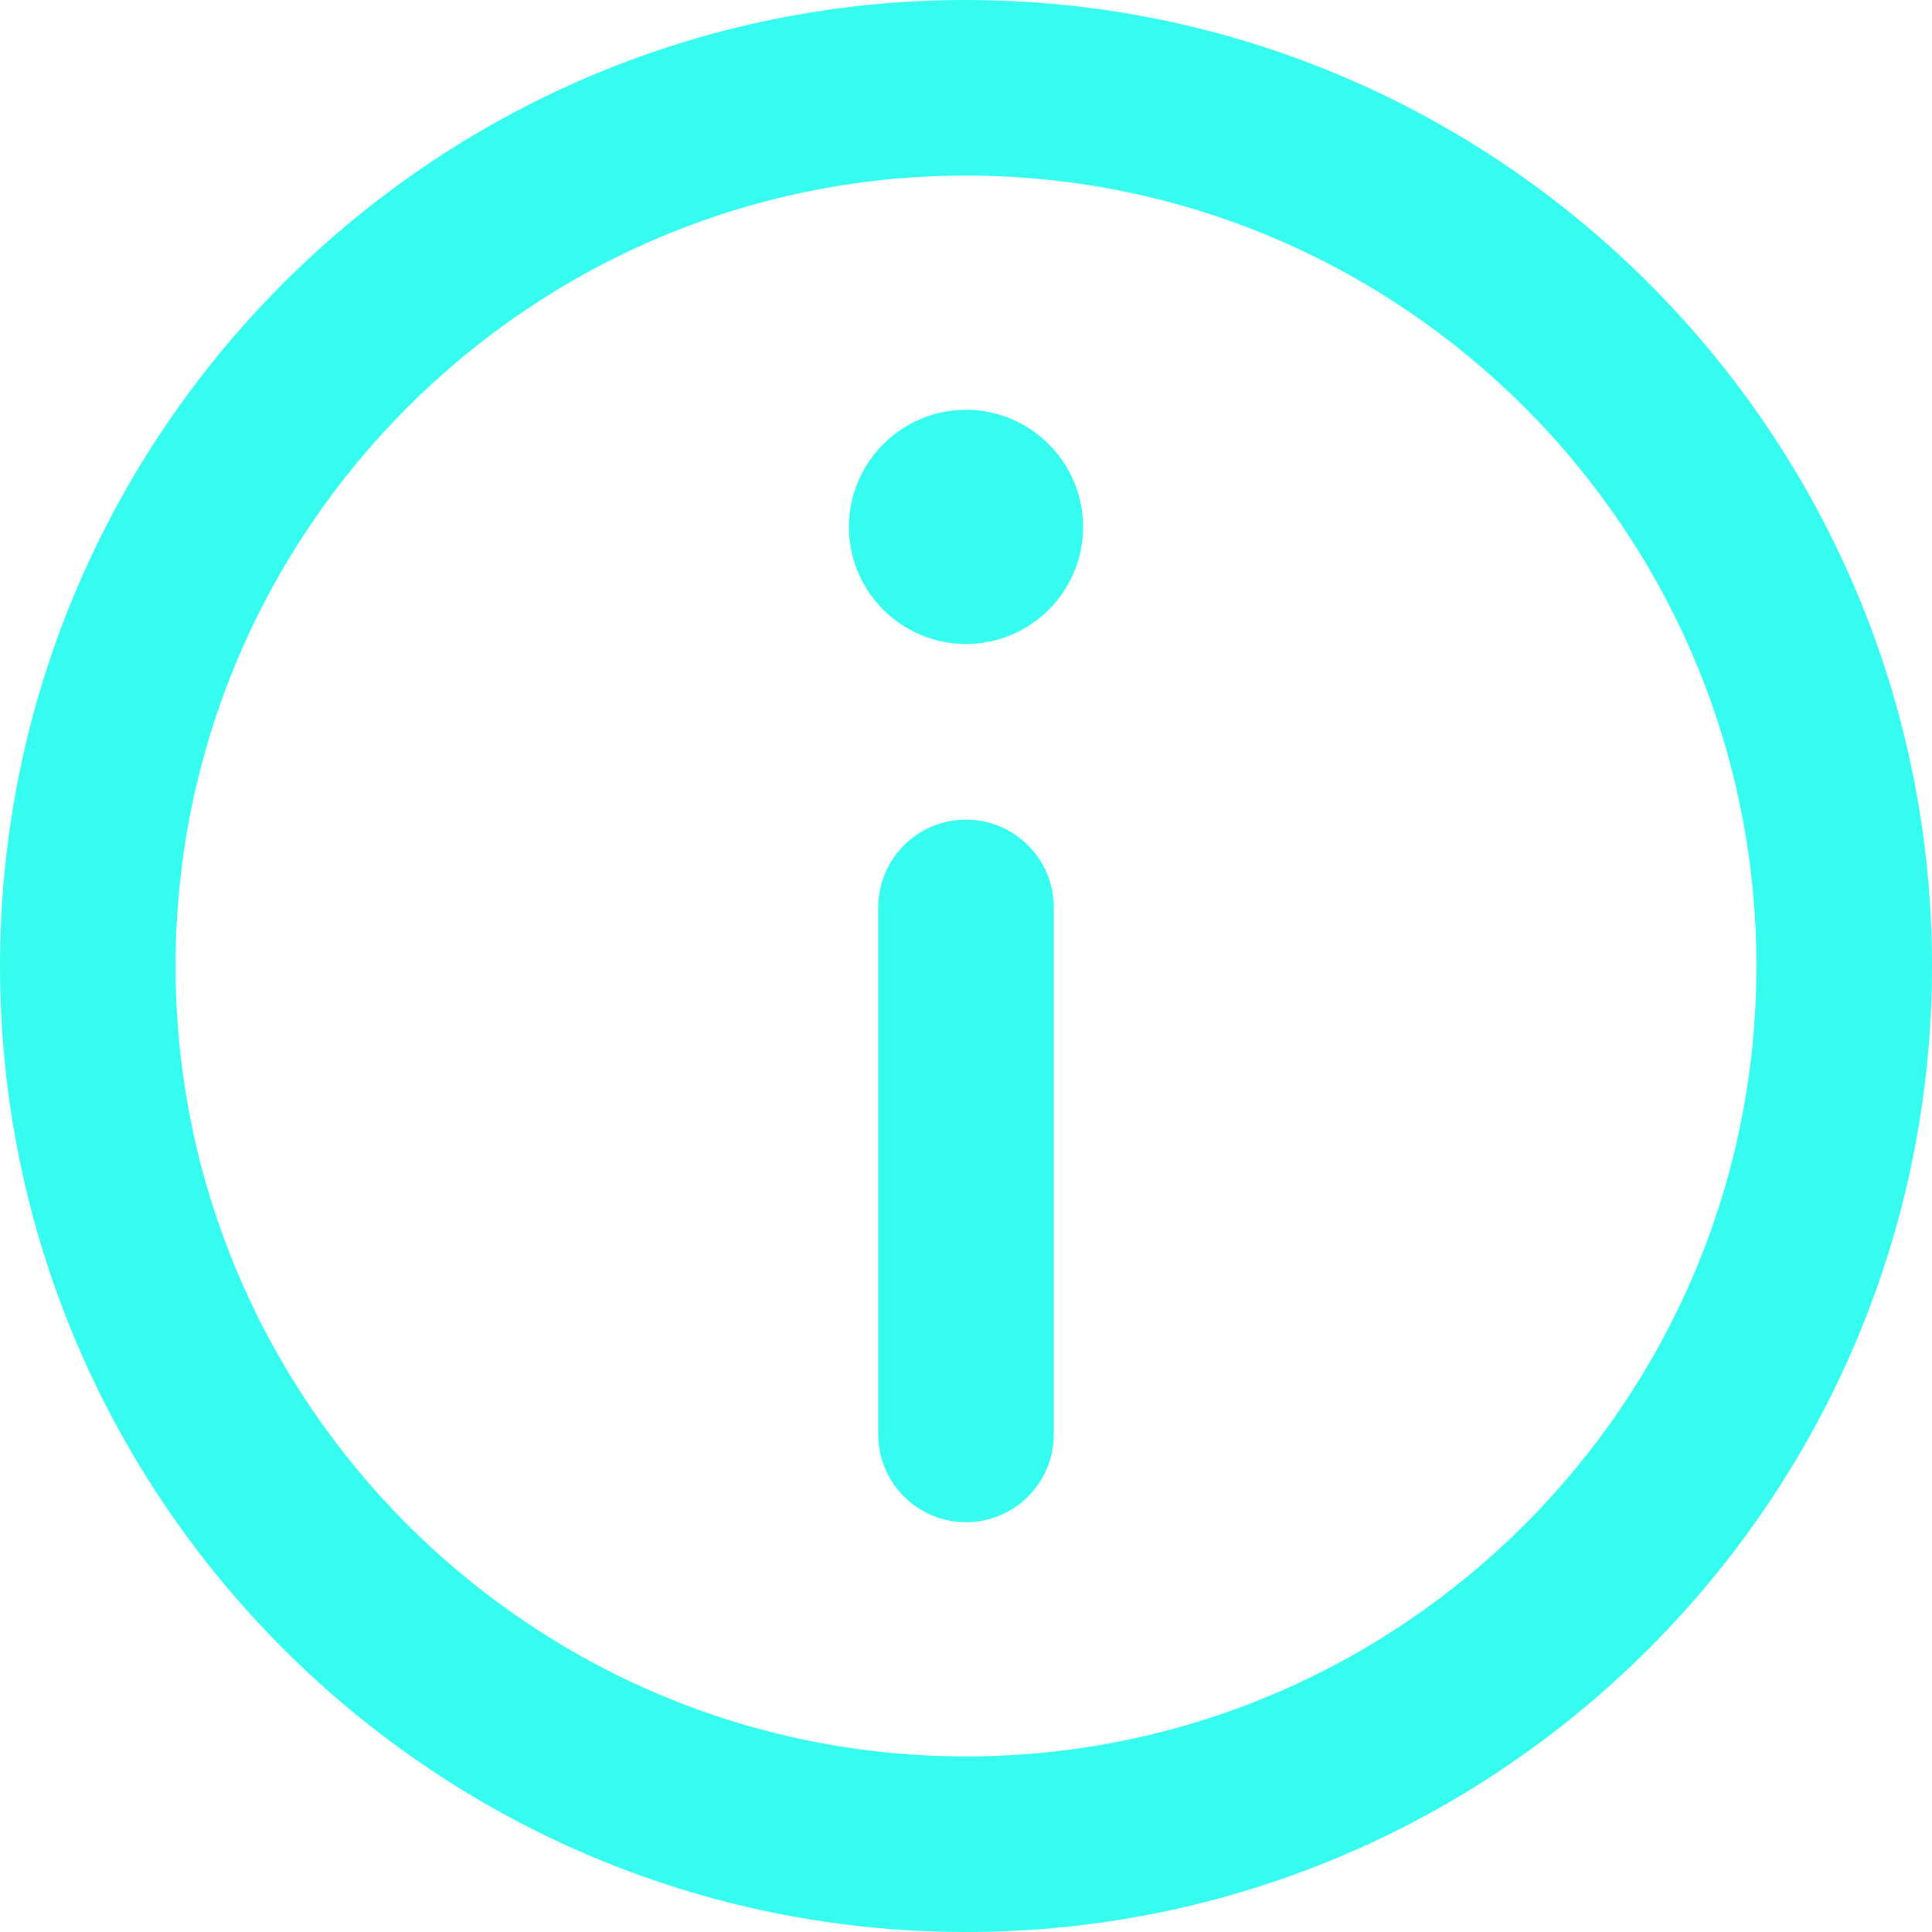
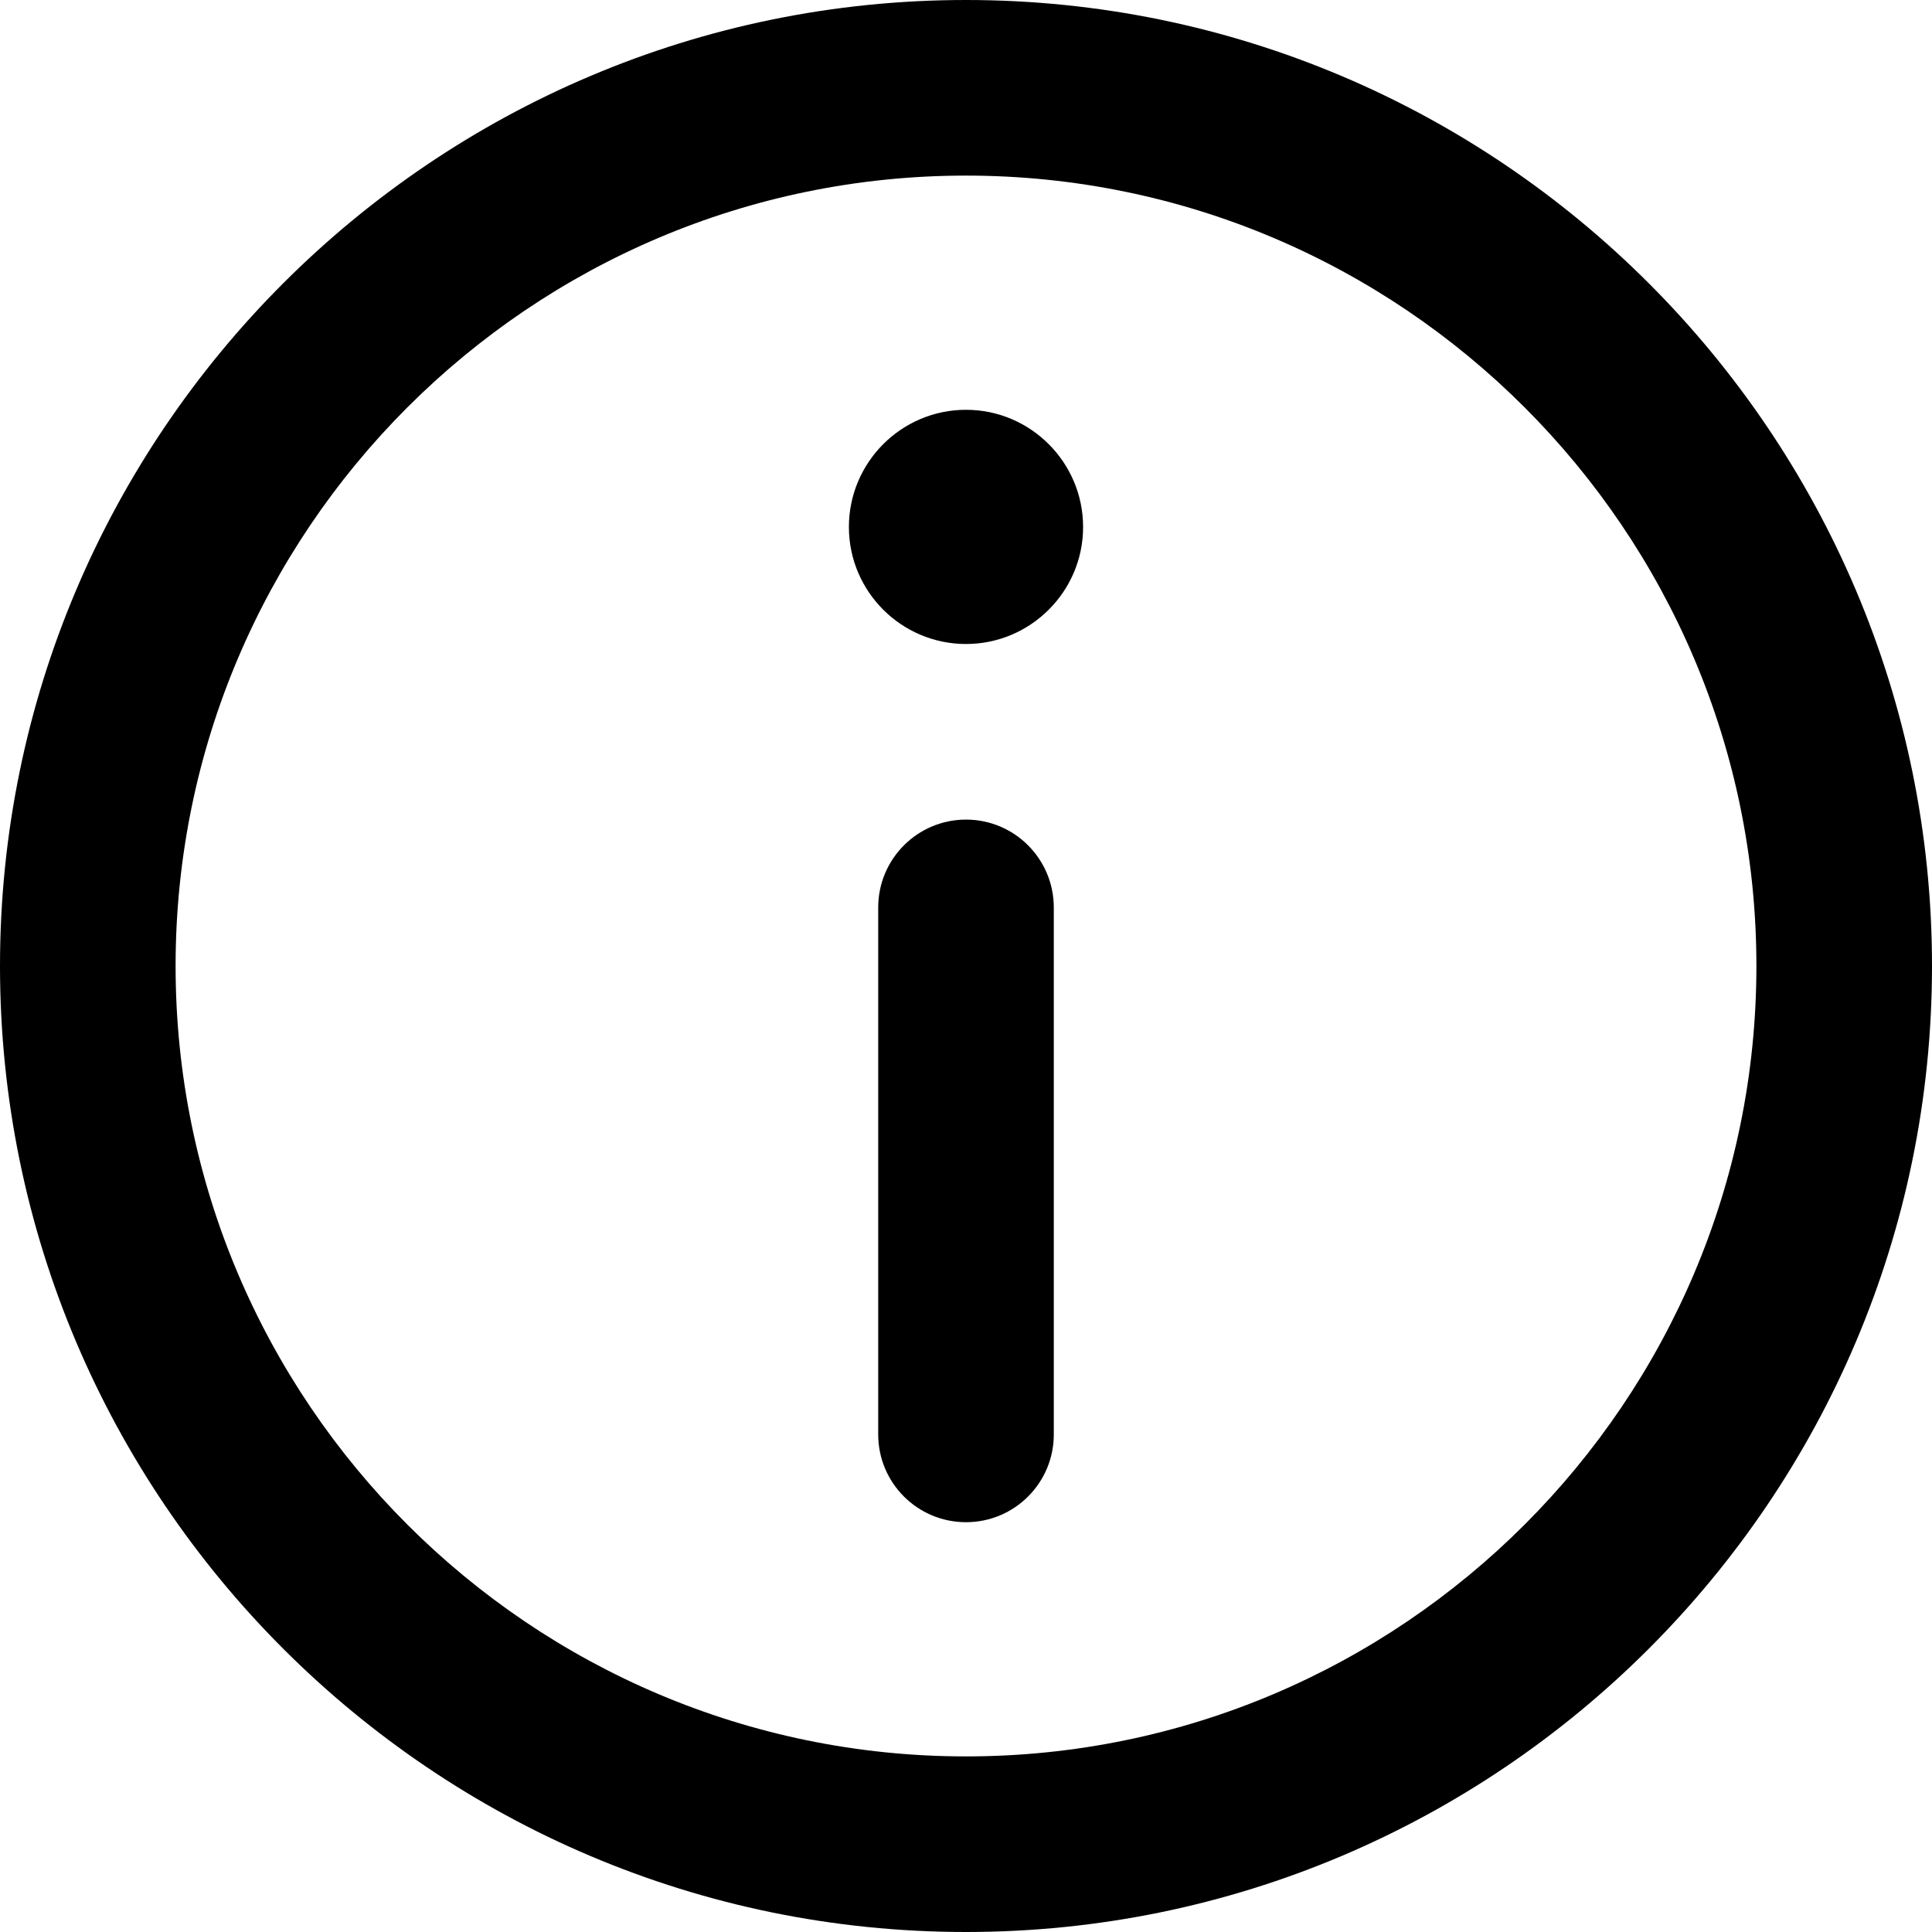
- <svg xmlns="http://www.w3.org/2000/svg" width="18" height="18" viewBox="0 0 18 18" fill="none">
-   <path d="M9 0C4.037 0 0 4.037 0 9C0 13.963 4.037 18 9 18C13.963 18 18 13.963 18 9C18 4.037 13.963 0 9 0ZM9 16.364C4.94 16.364 1.636 13.06 1.636 9C1.636 4.94 4.94 1.636 9 1.636C13.06 1.636 16.364 4.94 16.364 9C16.364 13.06 13.06 16.364 9 16.364Z" fill="#36FCF0" />
-   <path d="M9 3.818C8.398 3.818 7.909 4.308 7.909 4.91C7.909 5.511 8.398 6 9 6C9.601 6 10.091 5.511 10.091 4.91C10.091 4.308 9.601 3.818 9 3.818Z" fill="#36FCF0" />
-   <path d="M9 7.636C8.548 7.636 8.182 8.003 8.182 8.455V13.364C8.182 13.816 8.548 14.182 9 14.182C9.452 14.182 9.818 13.816 9.818 13.364V8.455C9.818 8.003 9.452 7.636 9 7.636Z" fill="#36FCF0" />
+ <svg xmlns="http://www.w3.org/2000/svg" width="18" height="18" viewBox="0 0 18 18">
+   <path d="M9 0C4.037 0 0 4.037 0 9C0 13.963 4.037 18 9 18C13.963 18 18 13.963 18 9C18 4.037 13.963 0 9 0ZM9 16.364C4.94 16.364 1.636 13.06 1.636 9C1.636 4.94 4.94 1.636 9 1.636C13.06 1.636 16.364 4.94 16.364 9C16.364 13.06 13.06 16.364 9 16.364Z" fill="currentColor" />
+   <path d="M9 3.818C8.398 3.818 7.909 4.308 7.909 4.91C7.909 5.511 8.398 6 9 6C9.601 6 10.091 5.511 10.091 4.91C10.091 4.308 9.601 3.818 9 3.818Z" fill="currentColor" />
+   <path d="M9 7.636C8.548 7.636 8.182 8.003 8.182 8.455V13.364C8.182 13.816 8.548 14.182 9 14.182C9.452 14.182 9.818 13.816 9.818 13.364V8.455C9.818 8.003 9.452 7.636 9 7.636Z" fill="currentColor" />
</svg>
